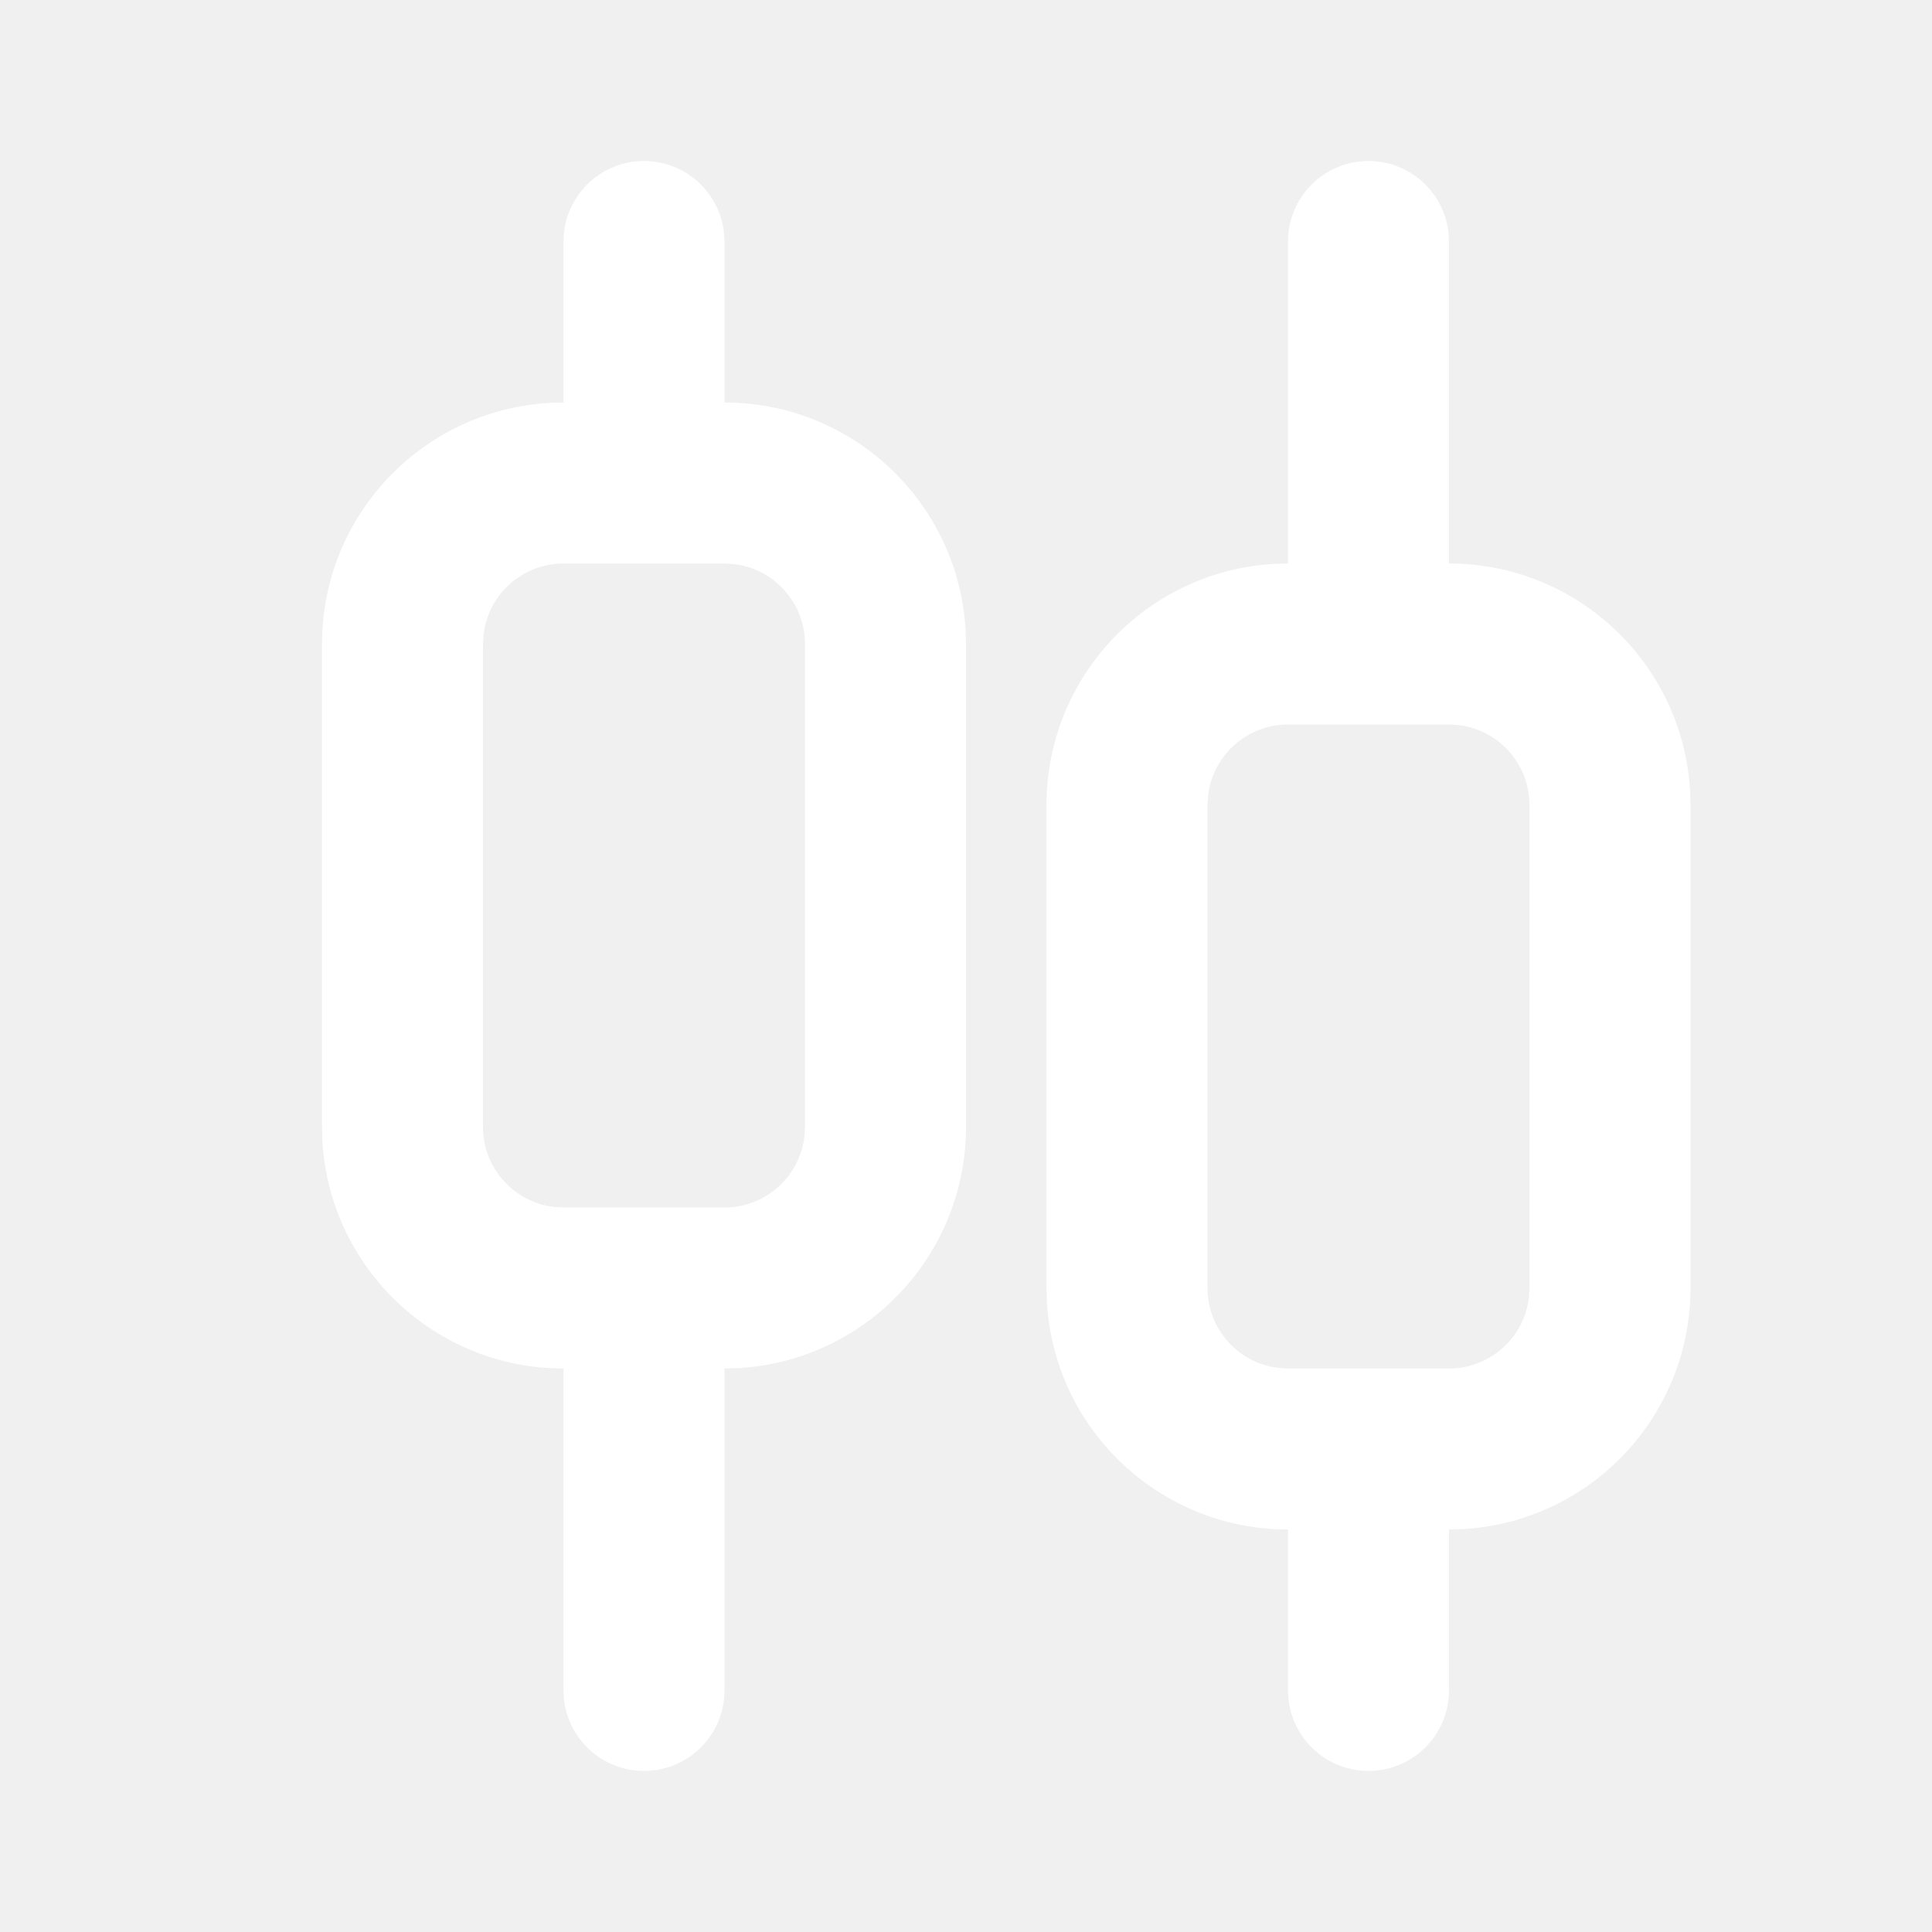
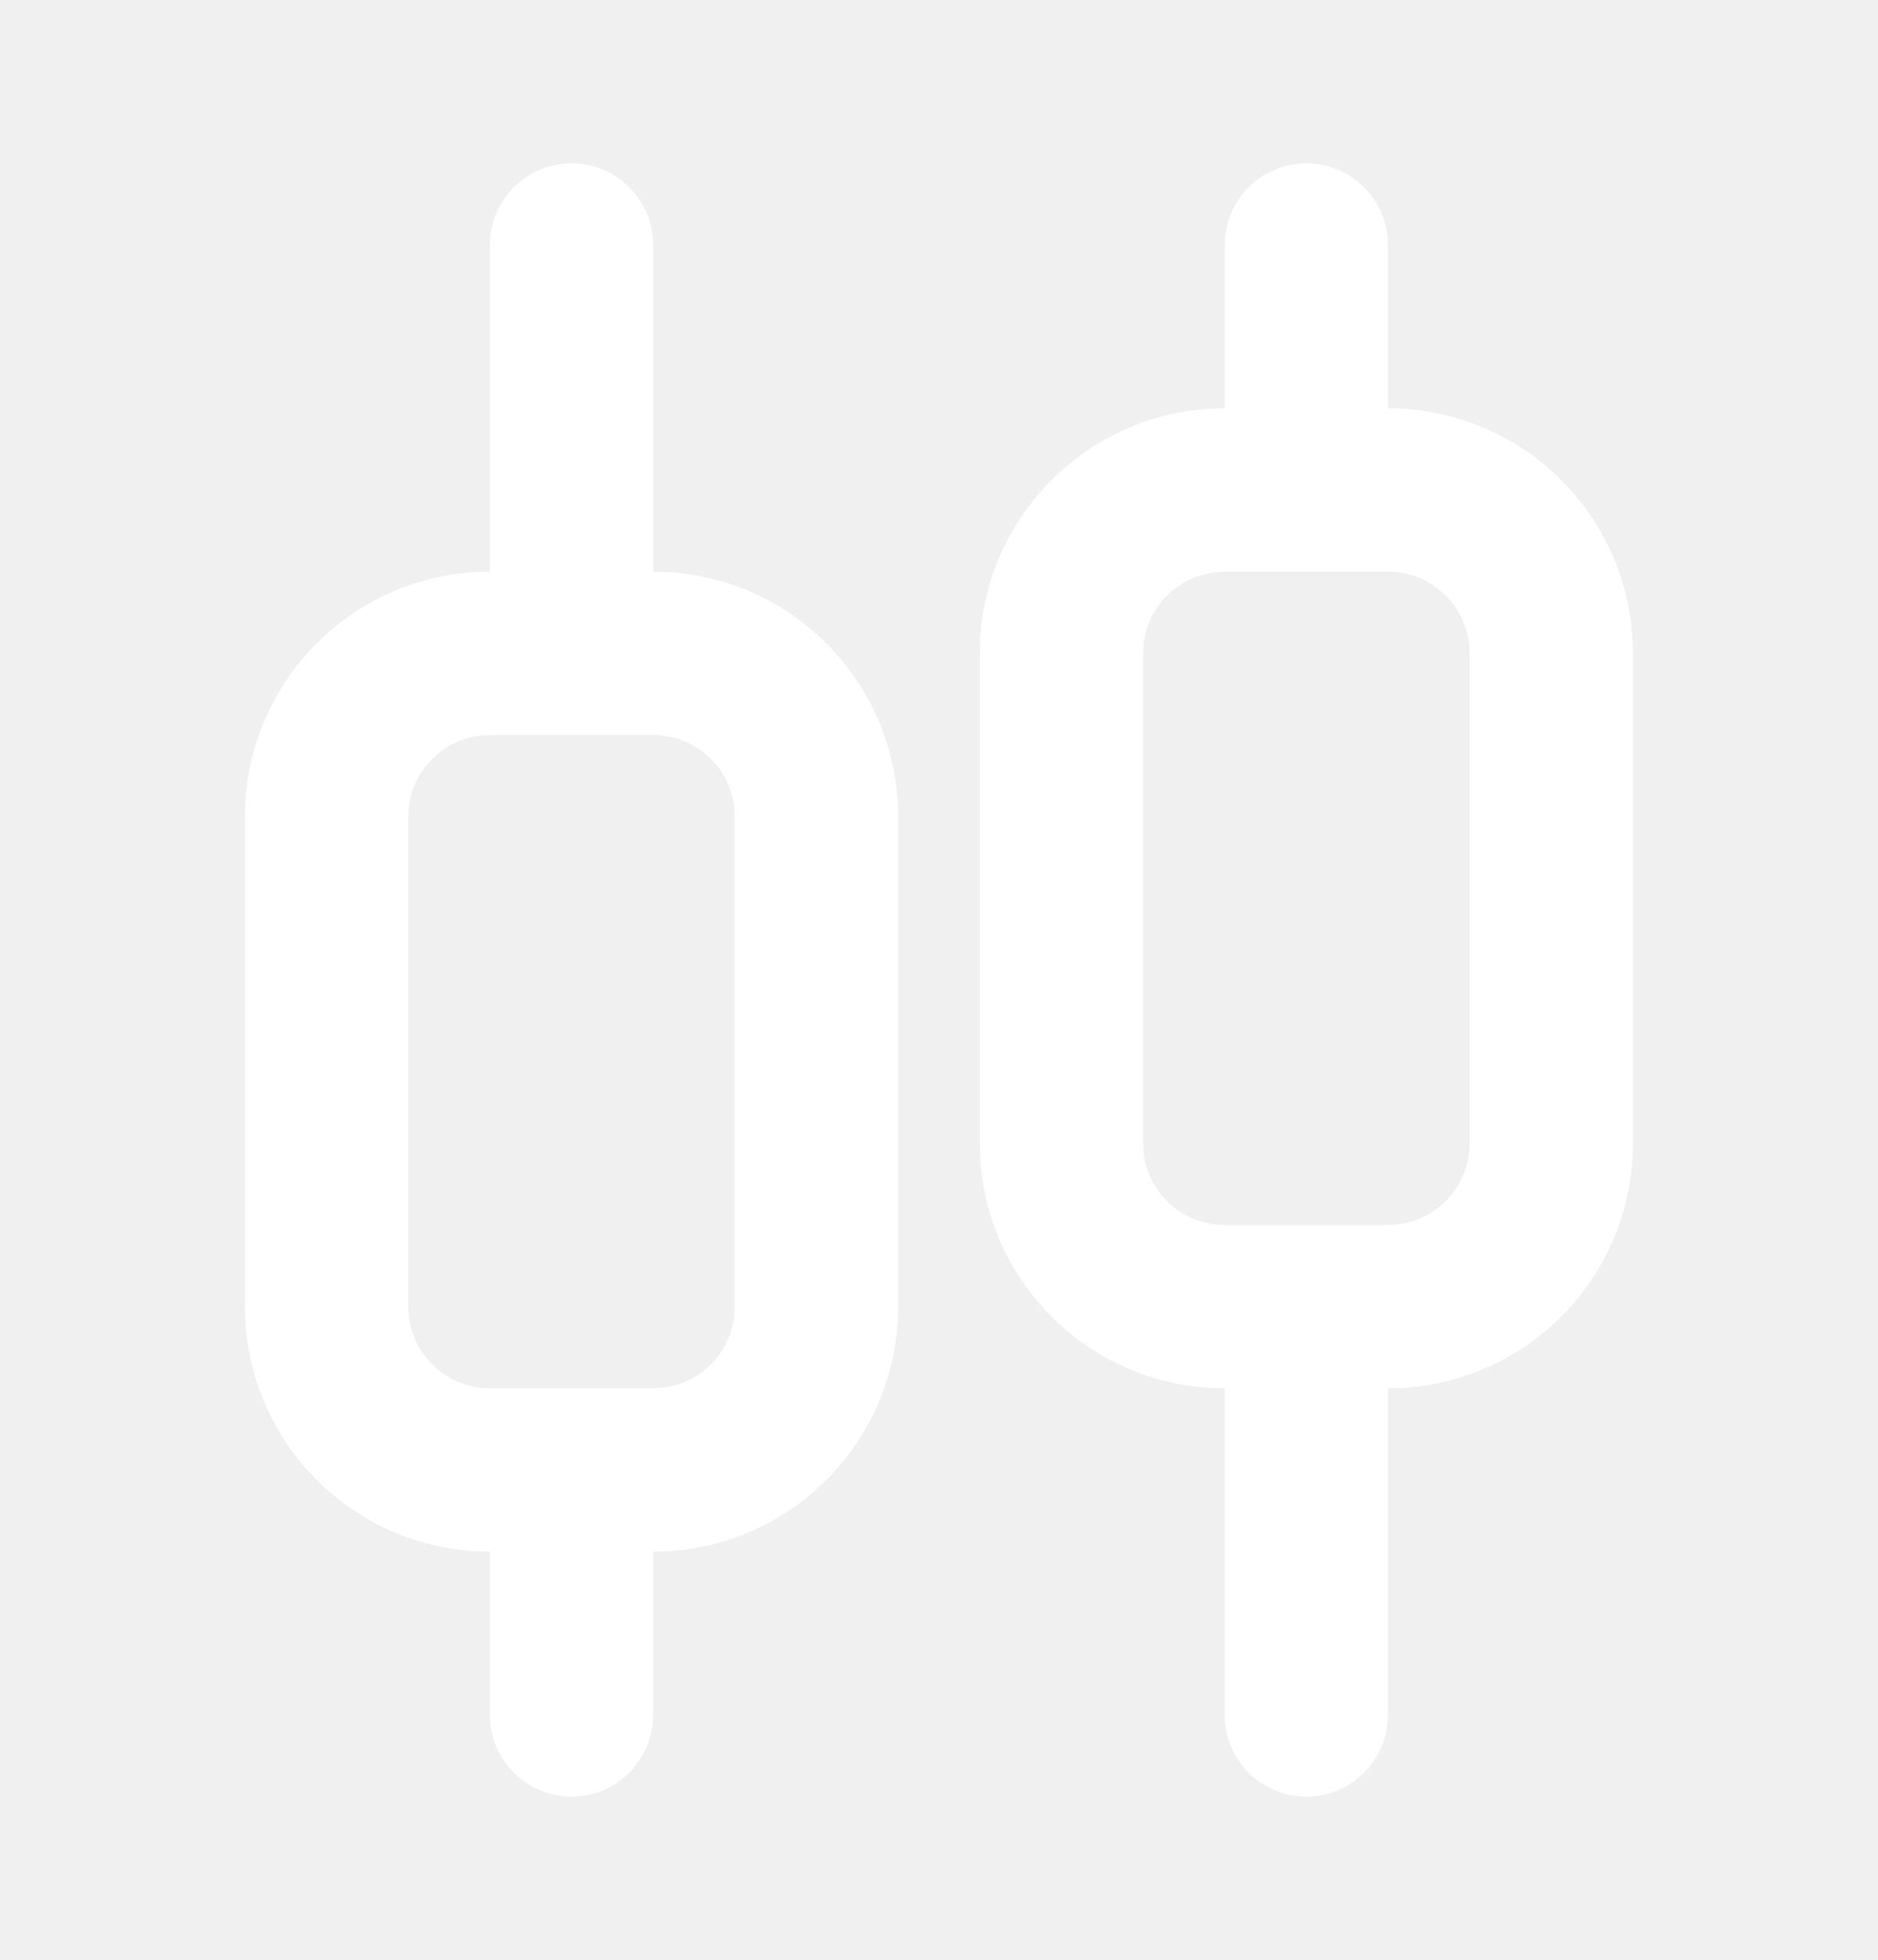
- <svg xmlns="http://www.w3.org/2000/svg" width="24" height="24">
-   <g fill="none" fill-rule="evenodd">
+ <svg xmlns="http://www.w3.org/2000/svg" width="23" height="24">
+   <g fill="none" fill-rule="evenodd" transform="translate(12, 0) scale(-1, 1) translate(-12, 0)">
    <path d="M24 0v24H0V0zM12.593 23.258l-.011.002-.071.035-.02.004-.014-.004-.071-.035c-.01-.004-.019-.001-.024.005l-.004.01-.017.428.005.02.01.013.104.074.015.004.012-.004.104-.074.012-.016.004-.017-.017-.427c-.002-.01-.009-.017-.017-.018m.265-.113-.013.002-.185.093-.01.01-.003.011.018.43.005.012.008.007.201.093c.012.004.023 0 .029-.008l.004-.014-.034-.614c-.003-.012-.01-.02-.02-.022m-.715.002a.023.023 0 0 0-.027.006l-.006.014-.034.614c0 .012.007.02.017.024l.015-.002.201-.093.01-.008.004-.011.017-.43-.003-.012-.01-.01z" />
    <path fill="#FFFFFF" d="M8 2a1 1 0 0 1 .993.883L9 3v2a3 3 0 0 1 2.995 2.824L12 8v6a3 3 0 0 1-2.824 2.995L9 17v4a1 1 0 0 1-1.993.117L7 21v-4a3 3 0 0 1-2.995-2.824L4 14V8a3 3 0 0 1 2.824-2.995L7 5V3a1 1 0 0 1 1-1m9 0a1 1 0 0 1 .993.883L18 3v4a3 3 0 0 1 2.995 2.824L21 10v6a3 3 0 0 1-2.824 2.995L18 19v2a1 1 0 0 1-1.993.117L16 21v-2a3 3 0 0 1-2.995-2.824L13 16v-6a3 3 0 0 1 2.824-2.995L16 7V3a1 1 0 0 1 1-1m1 7h-2a1 1 0 0 0-.993.883L15 10v6a1 1 0 0 0 .883.993L16 17h2a1 1 0 0 0 .993-.883L19 16v-6a1 1 0 0 0-.883-.993zM9 7H7a1 1 0 0 0-.993.883L6 8v6a1 1 0 0 0 .883.993L7 15h2a1 1 0 0 0 .993-.883L10 14V8a1 1 0 0 0-.883-.993z" />
  </g>
</svg>
